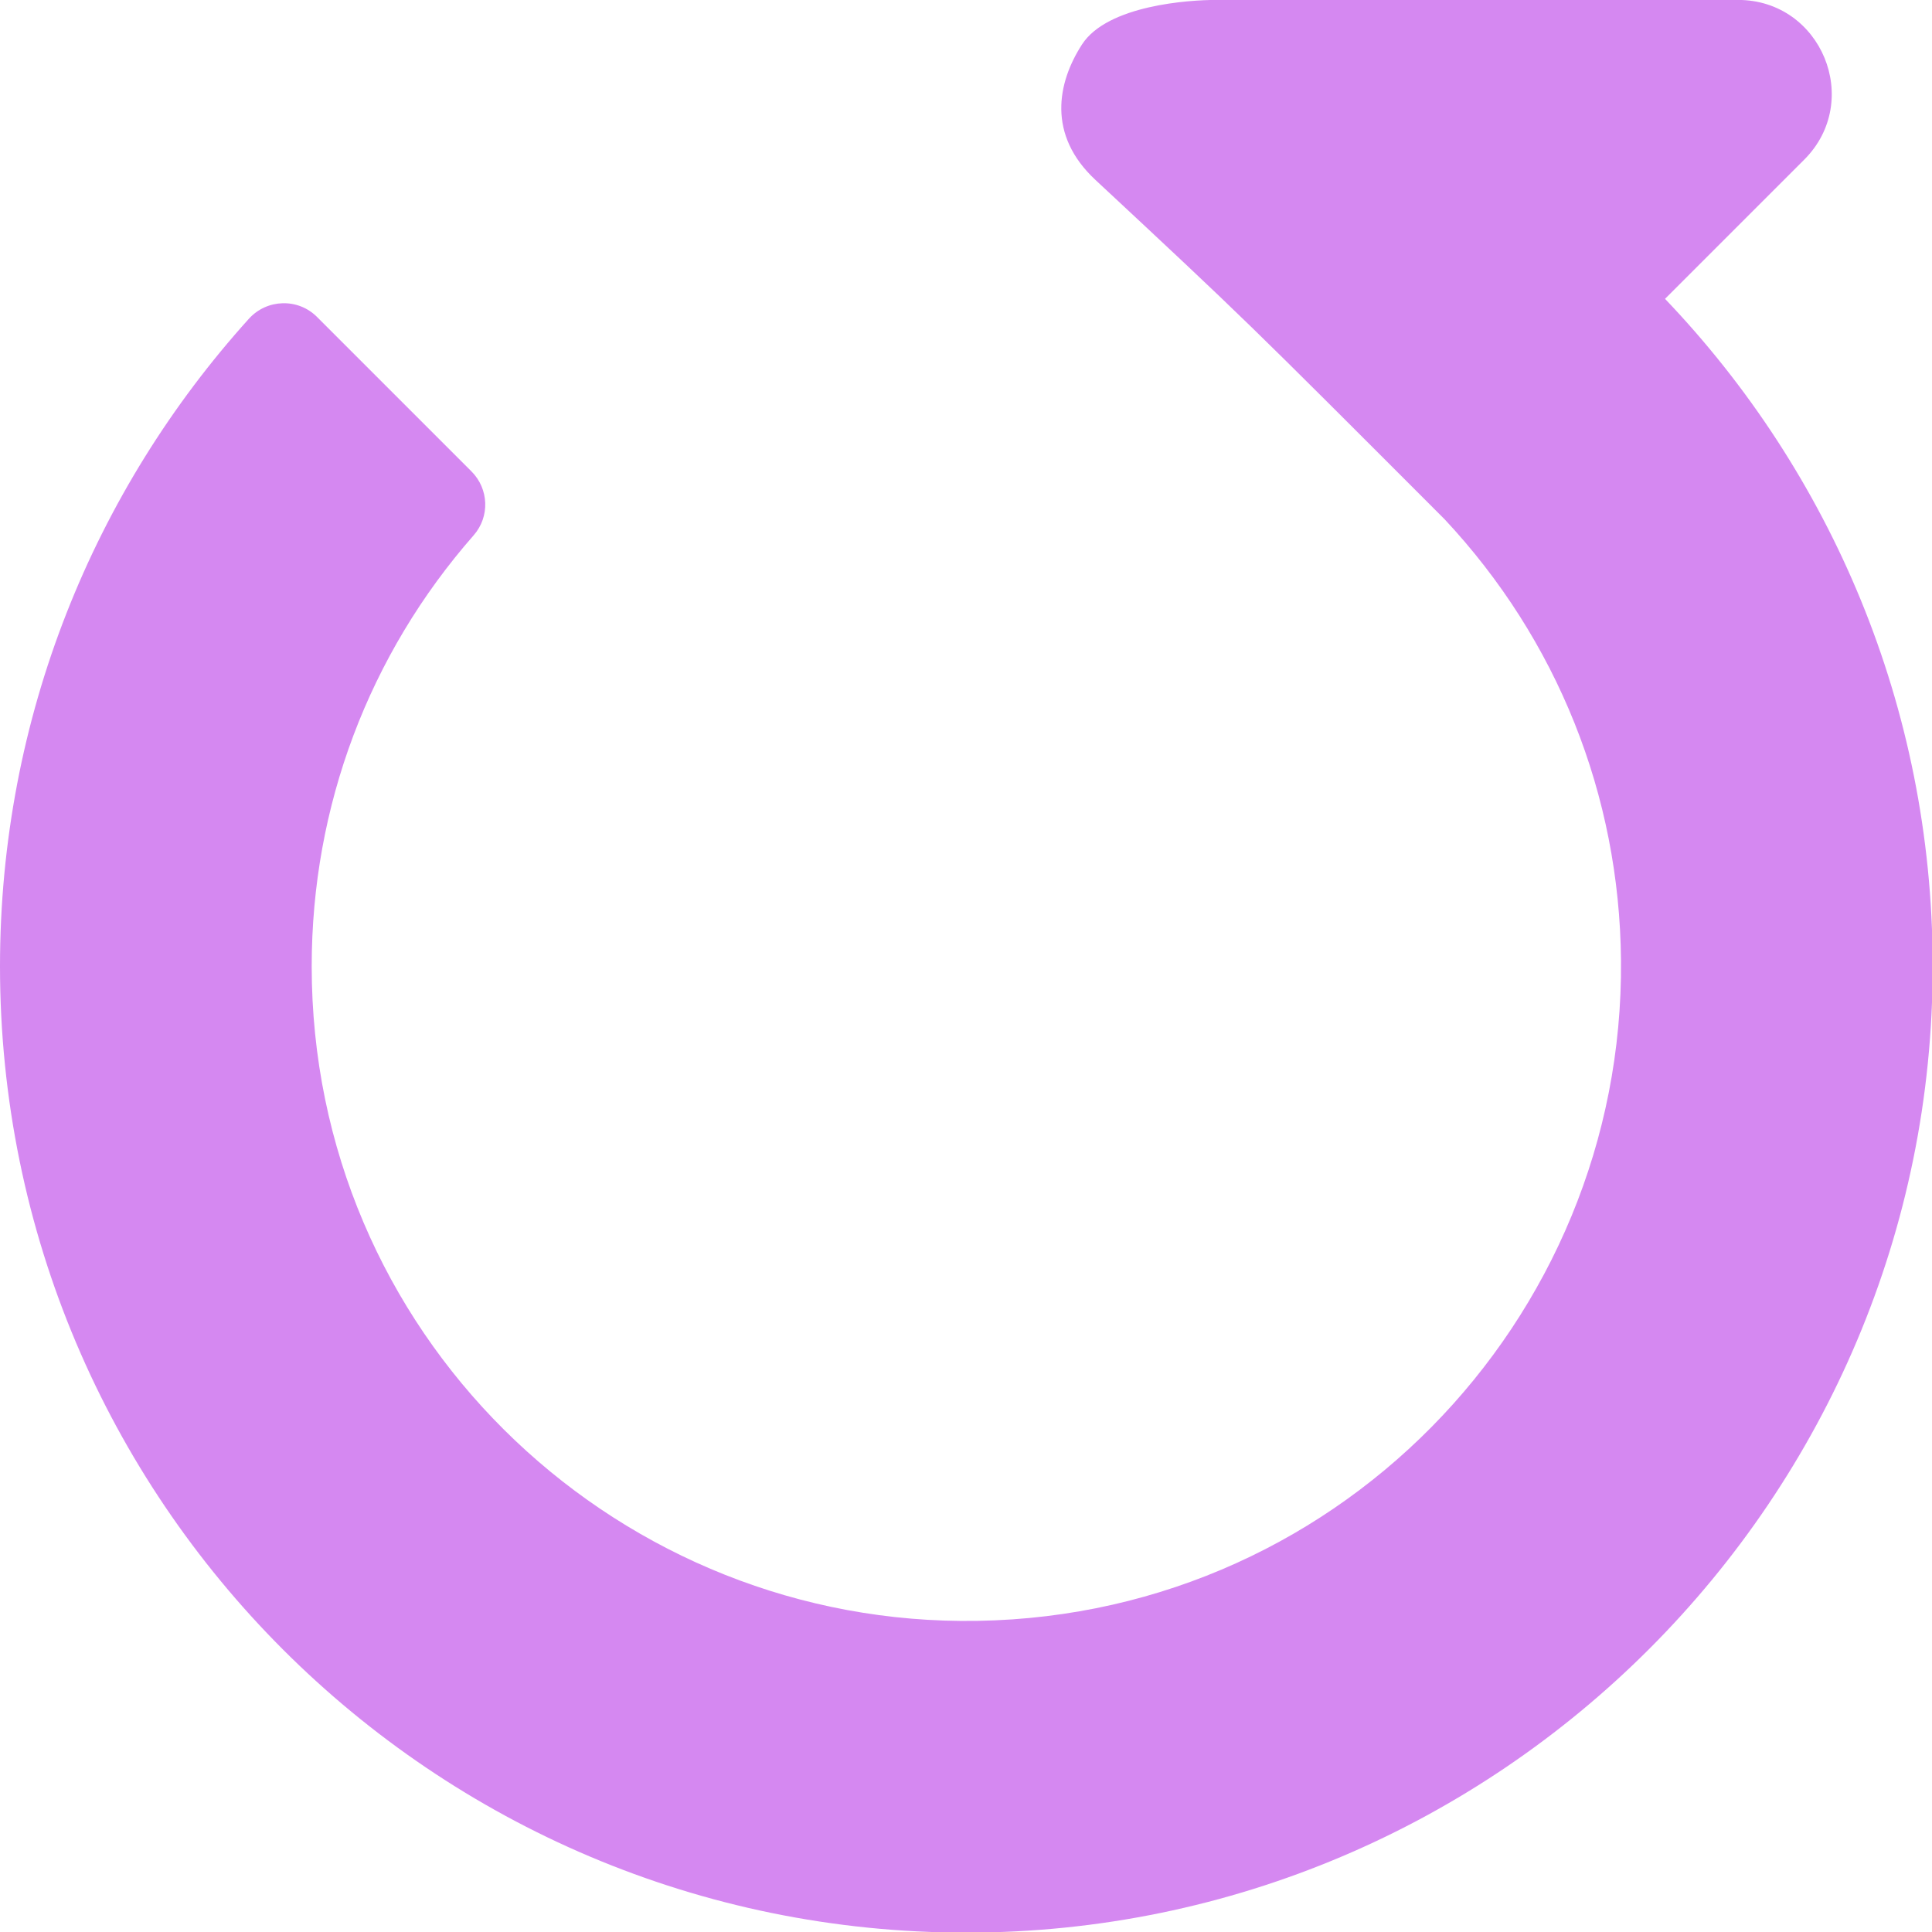
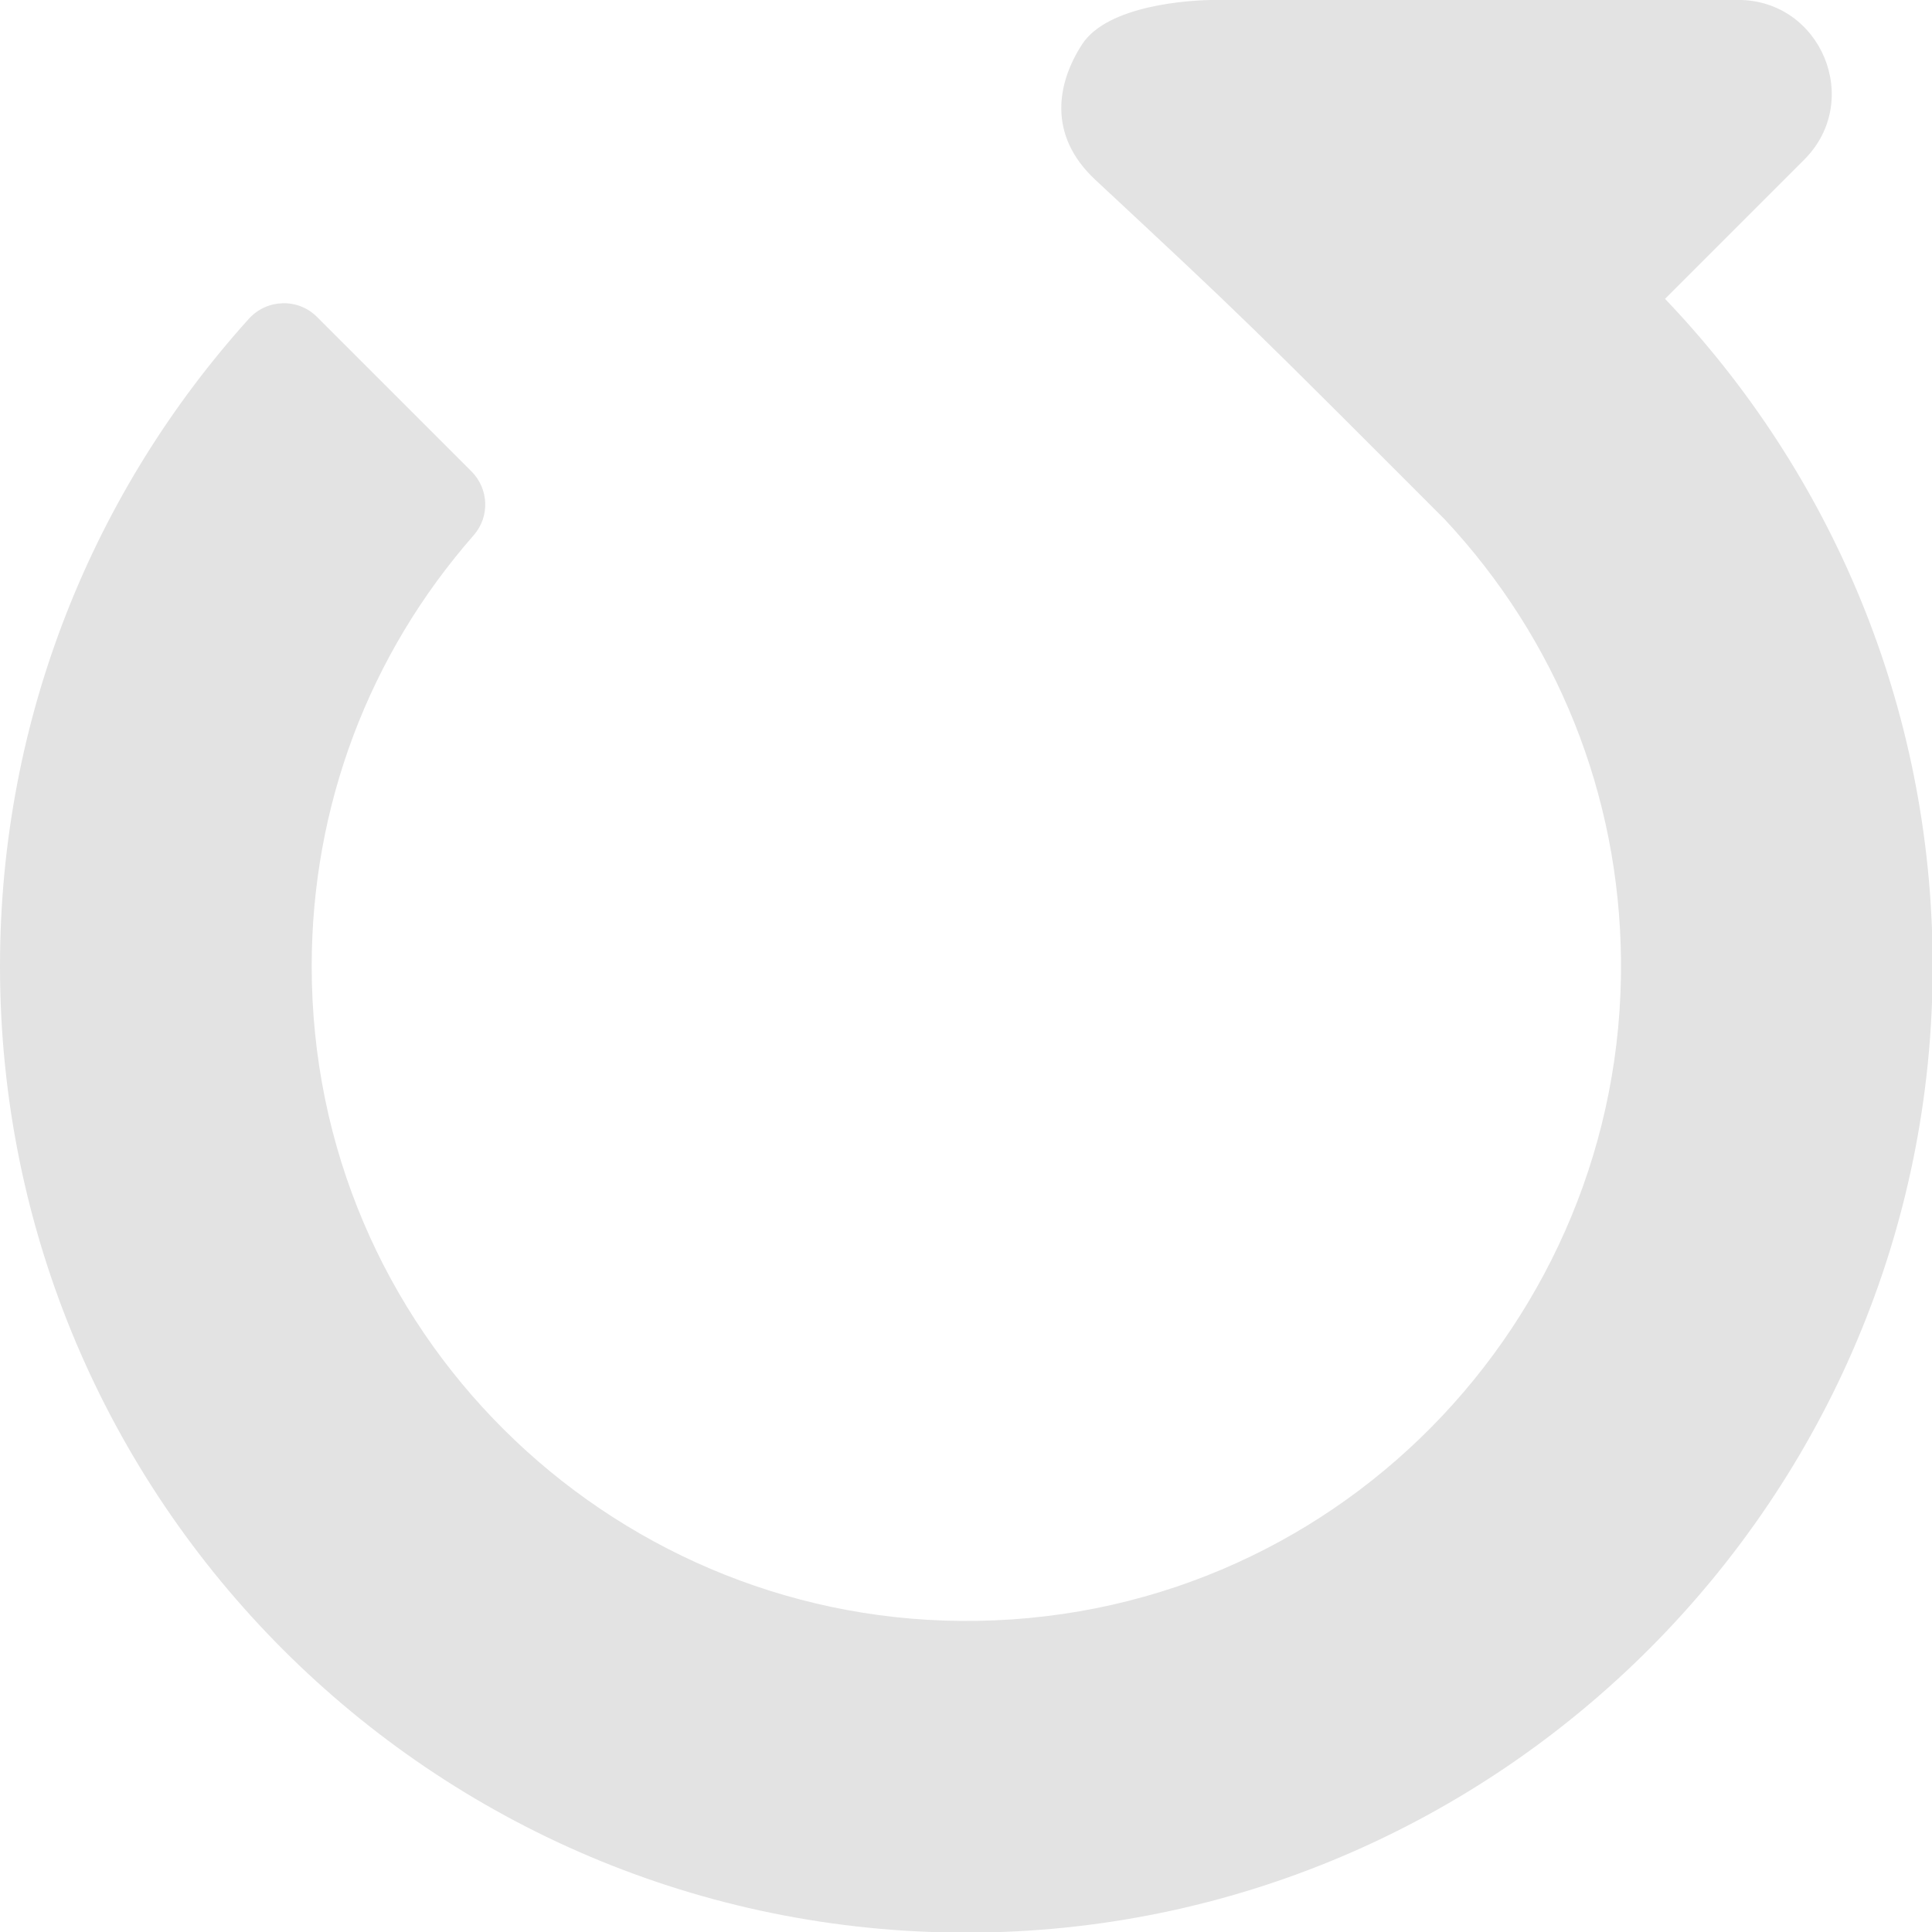
<svg xmlns="http://www.w3.org/2000/svg" width="32" height="32" viewBox="0 0 8.467 8.467" version="1.1" id="svg8">
  <defs id="defs2">
    <style id="style1399">.cls-1{fill:#e3e3e3;}</style>
    <style id="style1399-1">.cls-1{fill:#e3e3e3;}</style>
    <style id="style1399-5">.cls-1{fill:#e3e3e3;}</style>
    <style id="style1399-8">.cls-1{fill:#e3e3e3;}</style>
    <style id="style1399-7">.cls-1{fill:#e3e3e3;}</style>
    <style id="style1399-1-5">.cls-1{fill:#e3e3e3;}</style>
    <style id="style1399-5-6">.cls-1{fill:#e3e3e3;}</style>
    <style id="style1399-8-9">.cls-1{fill:#e3e3e3;}</style>
    <style id="style1399-2">.cls-1{fill:#e3e3e3;}</style>
    <style id="style1399-1-1">.cls-1{fill:#e3e3e3;}</style>
    <style id="style1399-5-5">.cls-1{fill:#e3e3e3;}</style>
    <style id="style1399-8-99">.cls-1{fill:#e3e3e3;}</style>
    <style id="style2">.a{filter:url(#a);}.b{fill:#710132;}.c{fill:#e3e3e3;}</style>
    <filter name="AI_FlouGaussien_4" id="a">
      <feGaussianBlur id="feGaussianBlur4" stdDeviation="4" />
    </filter>
    <style id="style1399-3">.cls-1{fill:#e3e3e3;}</style>
    <style id="style1399-4">.cls-1{fill:#e3e3e3;}</style>
    <style id="style1399-8-7">.cls-1{fill:#e3e3e3;}</style>
    <style id="style1399-4-5">.cls-1{fill:#e3e3e3;}</style>
    <style id="style1399-9">.cls-1{fill:#e3e3e3;}</style>
    <style id="style1399-4-6">.cls-1{fill:#e3e3e3;}</style>
    <style id="style1399-8-4">.cls-1{fill:#e3e3e3;}</style>
    <style id="style1399-4-5-3">.cls-1{fill:#e3e3e3;}</style>
    <style id="style1399-88">.cls-1{fill:#e3e3e3;}</style>
    <style id="style1399-19">.cls-1{fill:#e3e3e3;}</style>
  </defs>
  <g id="layer1" transform="translate(0,-288.5333)">
-     <path id="path826" d="m 8.47,292.761 c -0.002,-1.132 -0.448,-2.159 -1.173,-2.918 l 0.61,-0.61 c 0.258,-0.258 0.075,-0.7 -0.29,-0.7 h -2.289 c -0.113,0 -0.474,0.022 -0.586,0.195 -0.108,0.167 -0.154,0.396 0.059,0.594 0.66,0.615 0.658,0.614 1.53,1.487 0.493,0.527 0.767,1.209 0.773,1.934 0.014,1.578 -1.263,2.908 -2.894,2.894 -1.546,-0.013 -2.844,-1.267 -2.844,-2.869 0,-0.702 0.251,-1.366 0.71,-1.889 0.071,-0.081 0.067,-0.203 -0.01,-0.28 l -0.677,-0.677 c -0.083,-0.083 -0.219,-0.079 -0.298,0.008 -0.678,0.751 -1.091,1.746 -1.091,2.838 0,2.339 1.896,4.235 4.235,4.235 2.336,2e-5 4.239,-1.907 4.235,-4.243 z" style="fill:#d588f1;fill-opacity:1;stroke-width:0.017" />
+     <path id="path826" d="m 8.47,292.761 c -0.002,-1.132 -0.448,-2.159 -1.173,-2.918 l 0.61,-0.61 c 0.258,-0.258 0.075,-0.7 -0.29,-0.7 h -2.289 c -0.113,0 -0.474,0.022 -0.586,0.195 -0.108,0.167 -0.154,0.396 0.059,0.594 0.66,0.615 0.658,0.614 1.53,1.487 0.493,0.527 0.767,1.209 0.773,1.934 0.014,1.578 -1.263,2.908 -2.894,2.894 -1.546,-0.013 -2.844,-1.267 -2.844,-2.869 0,-0.702 0.251,-1.366 0.71,-1.889 0.071,-0.081 0.067,-0.203 -0.01,-0.28 l -0.677,-0.677 c -0.083,-0.083 -0.219,-0.079 -0.298,0.008 -0.678,0.751 -1.091,1.746 -1.091,2.838 0,2.339 1.896,4.235 4.235,4.235 2.336,2e-5 4.239,-1.907 4.235,-4.243 z" style="fill:#e3e3e3;fill-opacity:1;stroke-width:0.017" />
  </g>
</svg>
